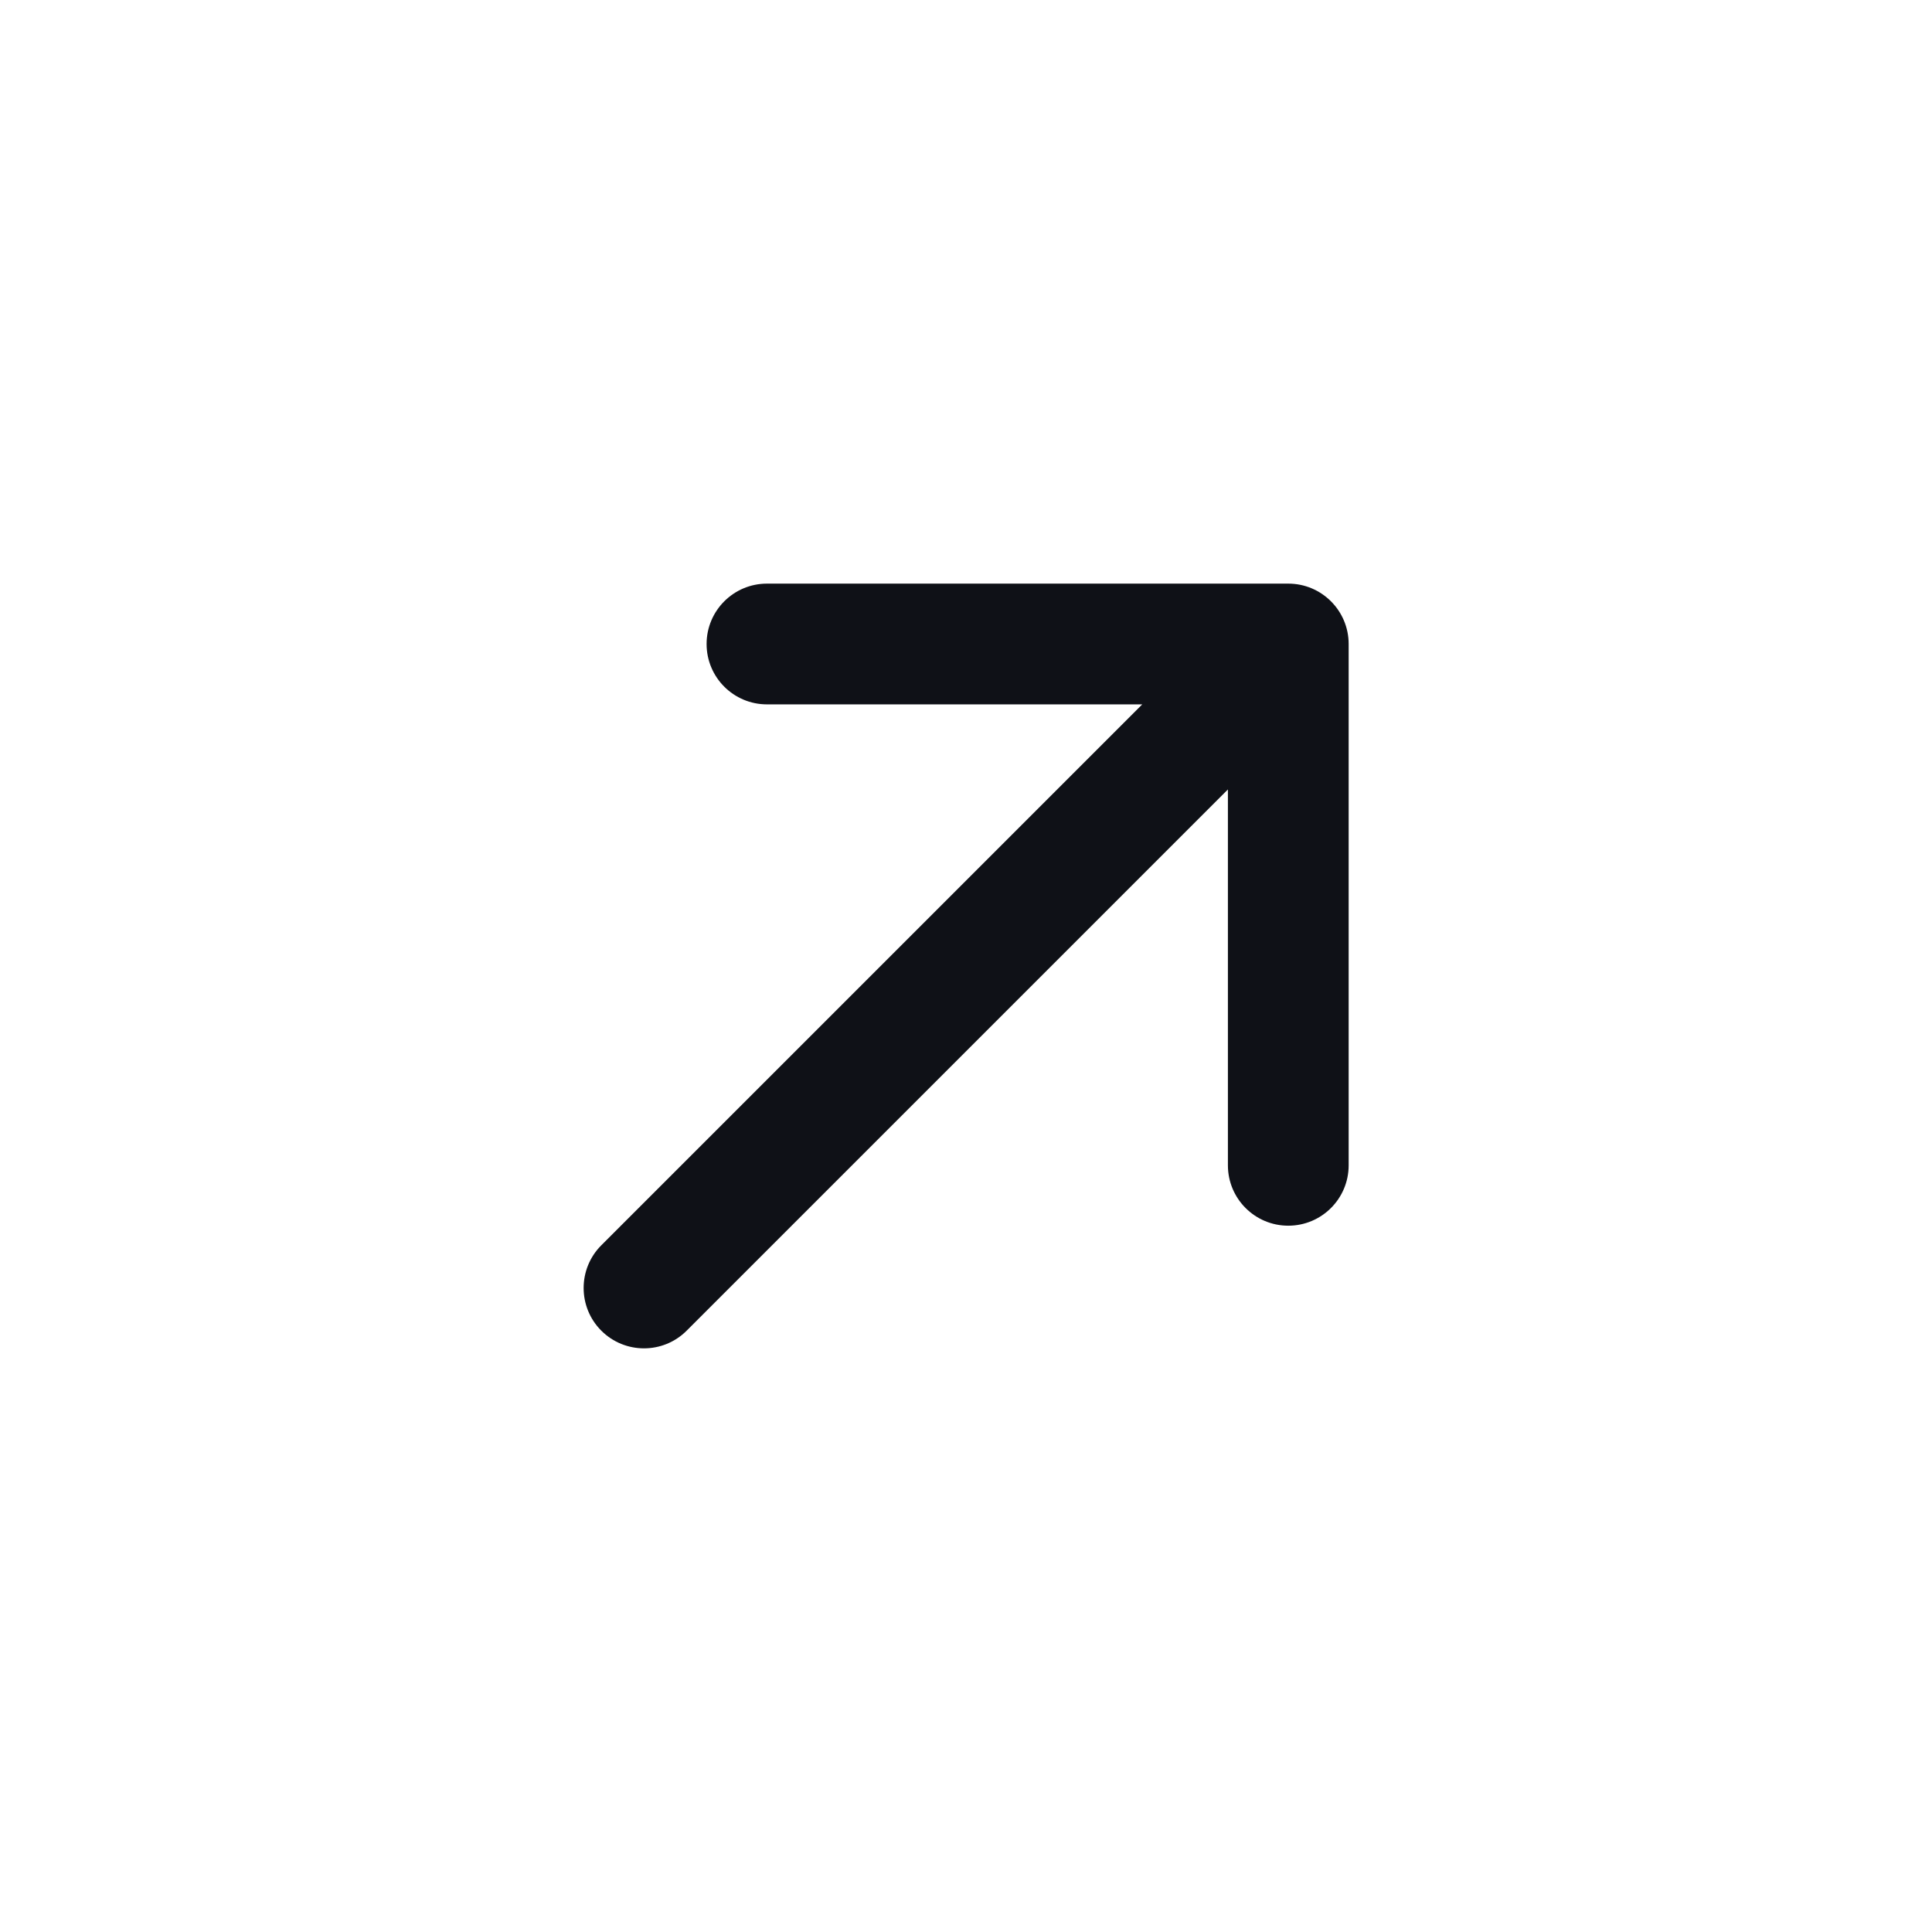
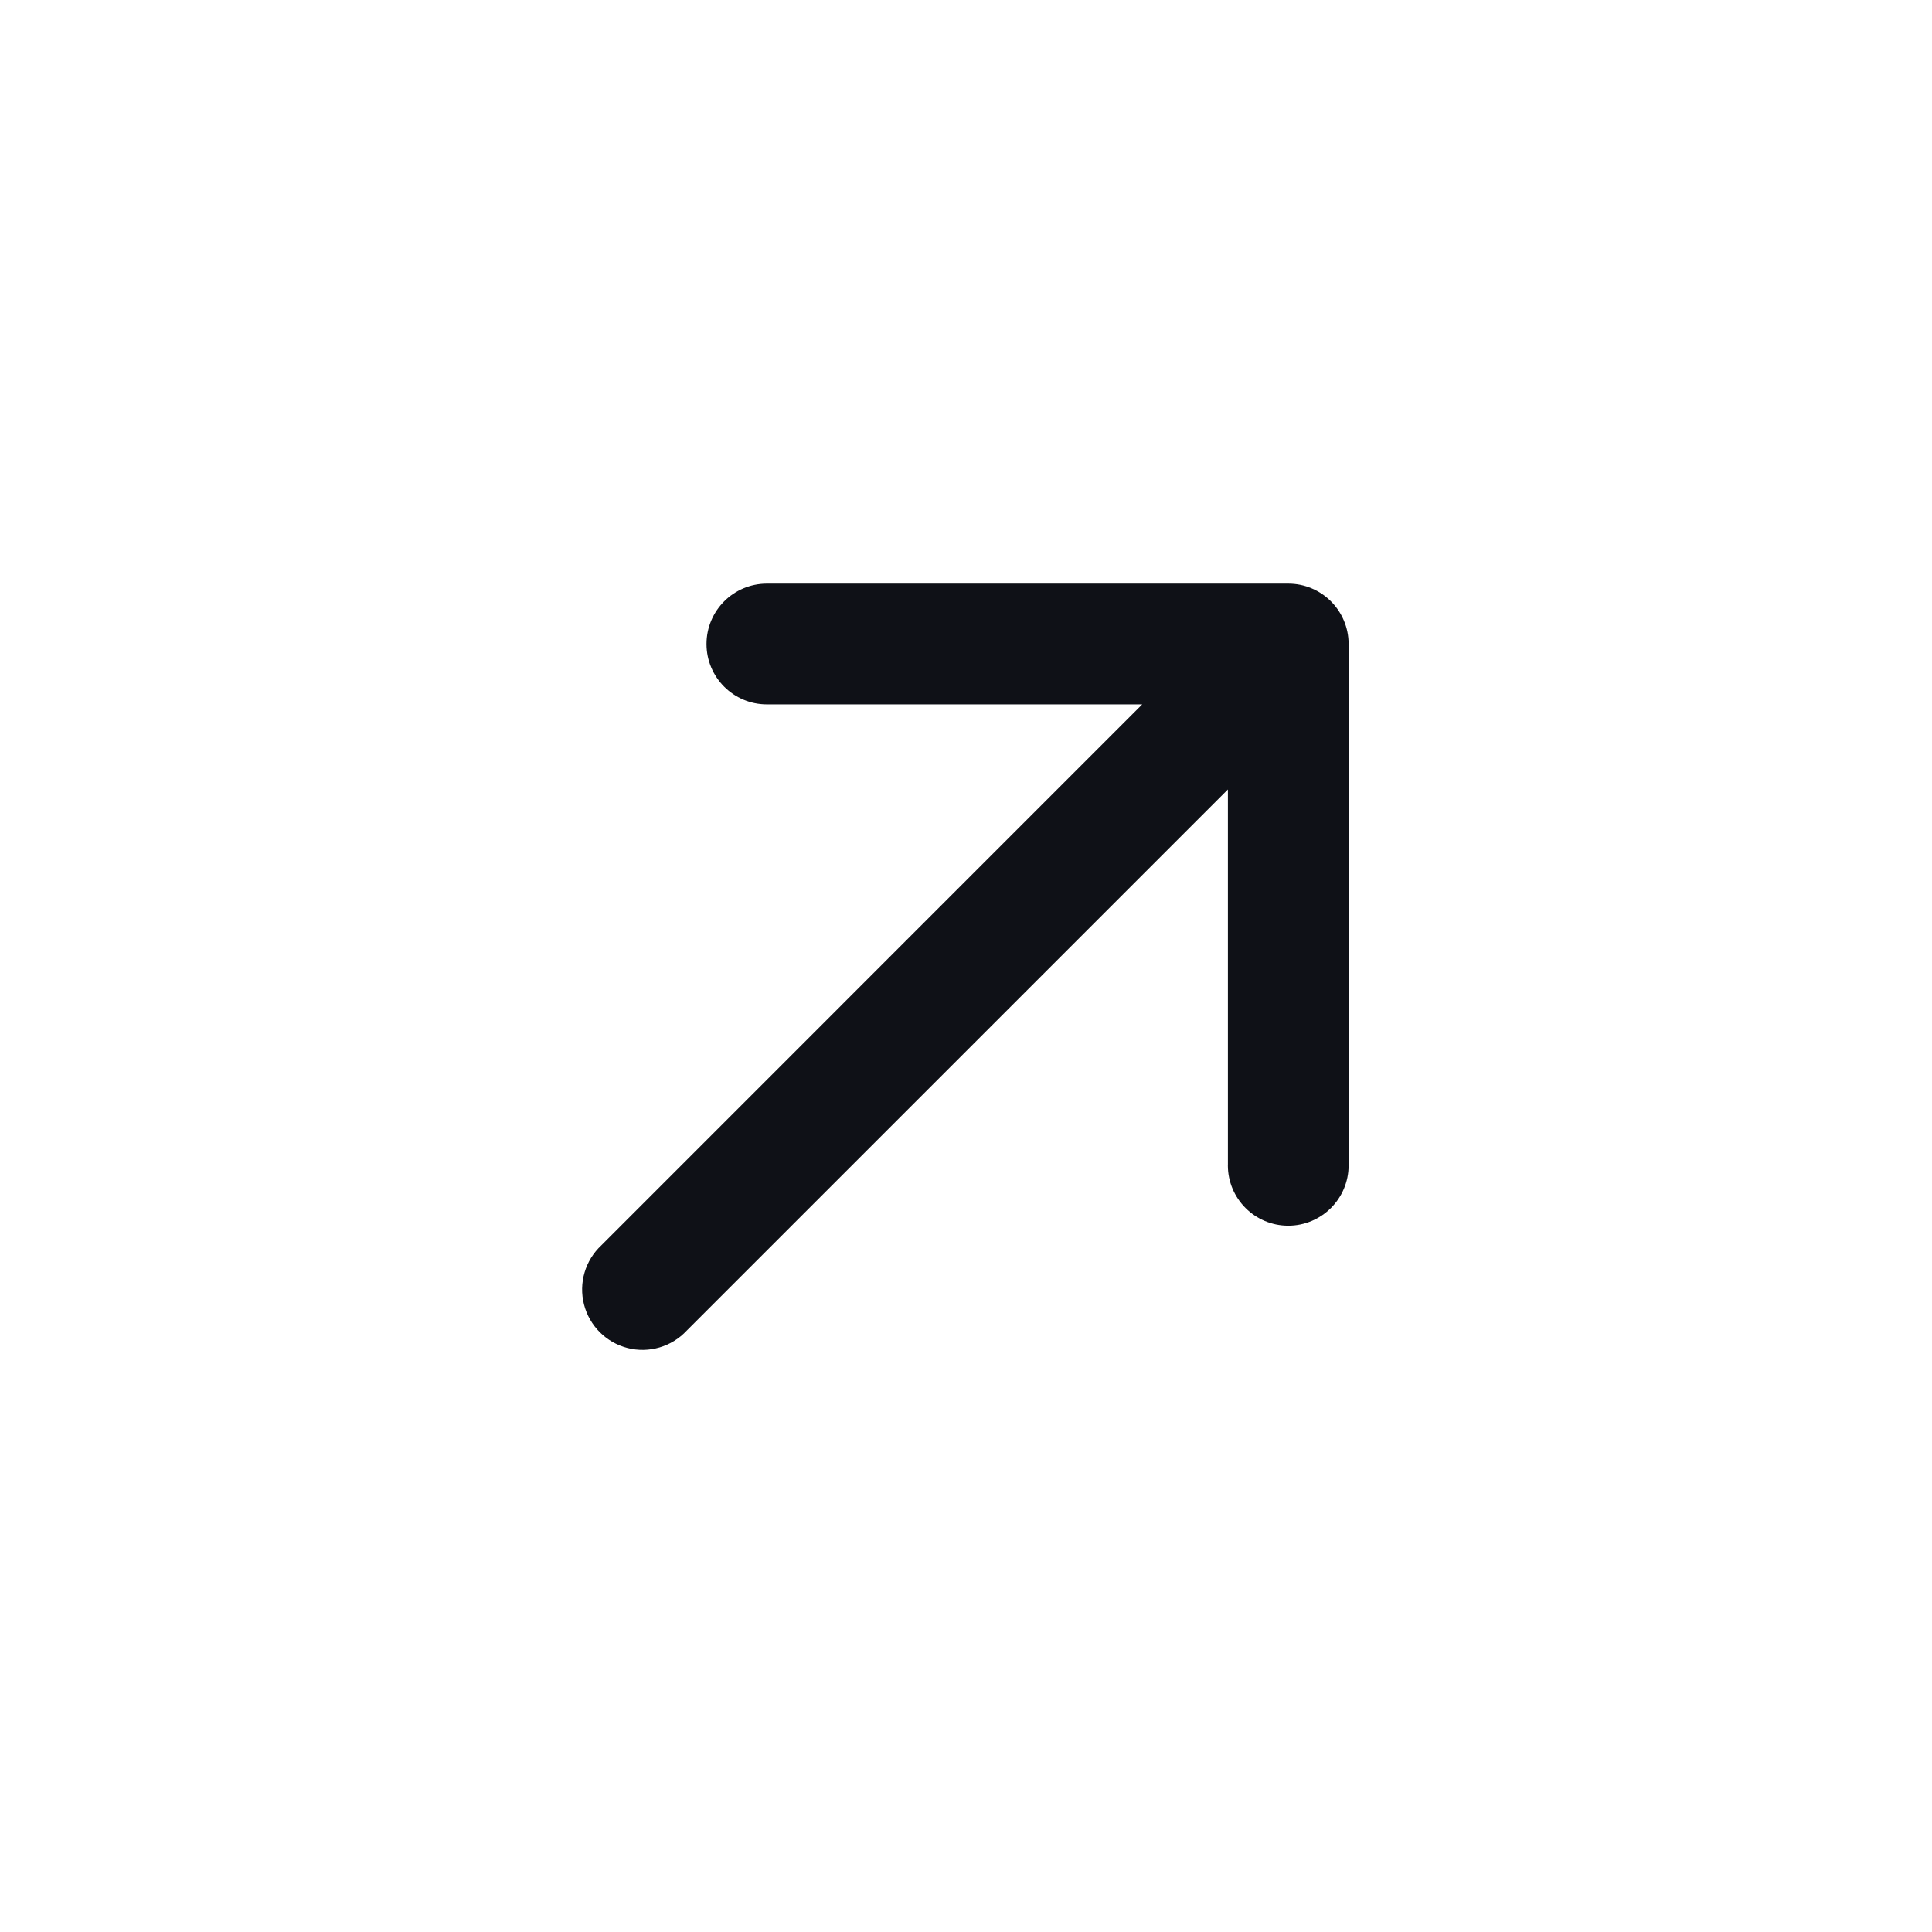
- <svg xmlns="http://www.w3.org/2000/svg" width="48" height="48" viewBox="0 0 48 48" fill="none">
-   <path d="M30.507 28.952V19.614L17.06 33.06C16.475 33.646 15.525 33.646 14.939 33.06C14.354 32.475 14.354 31.525 14.939 30.939L28.379 17.5H19.055C18.226 17.5 17.555 16.828 17.555 16C17.555 15.172 18.226 14.5 19.055 14.5H32.007C32.835 14.5 33.507 15.172 33.507 16V28.952C33.507 29.781 32.835 30.452 32.007 30.452C31.178 30.452 30.507 29.78 30.507 28.952Z" fill="#0F1117" />
+ <svg xmlns="http://www.w3.org/2000/svg" width="48" height="48" fill="none">
+   <path d="M30.507 28.952v-9.338L17.06 33.06a1.5 1.5 0 1 1-2.12-2.12L28.378 17.5h-9.325a1.5 1.5 0 0 1 0-3h12.953a1.5 1.5 0 0 1 1.5 1.5v12.952a1.5 1.5 0 1 1-3 0z" fill="#0F1117" />
</svg>
